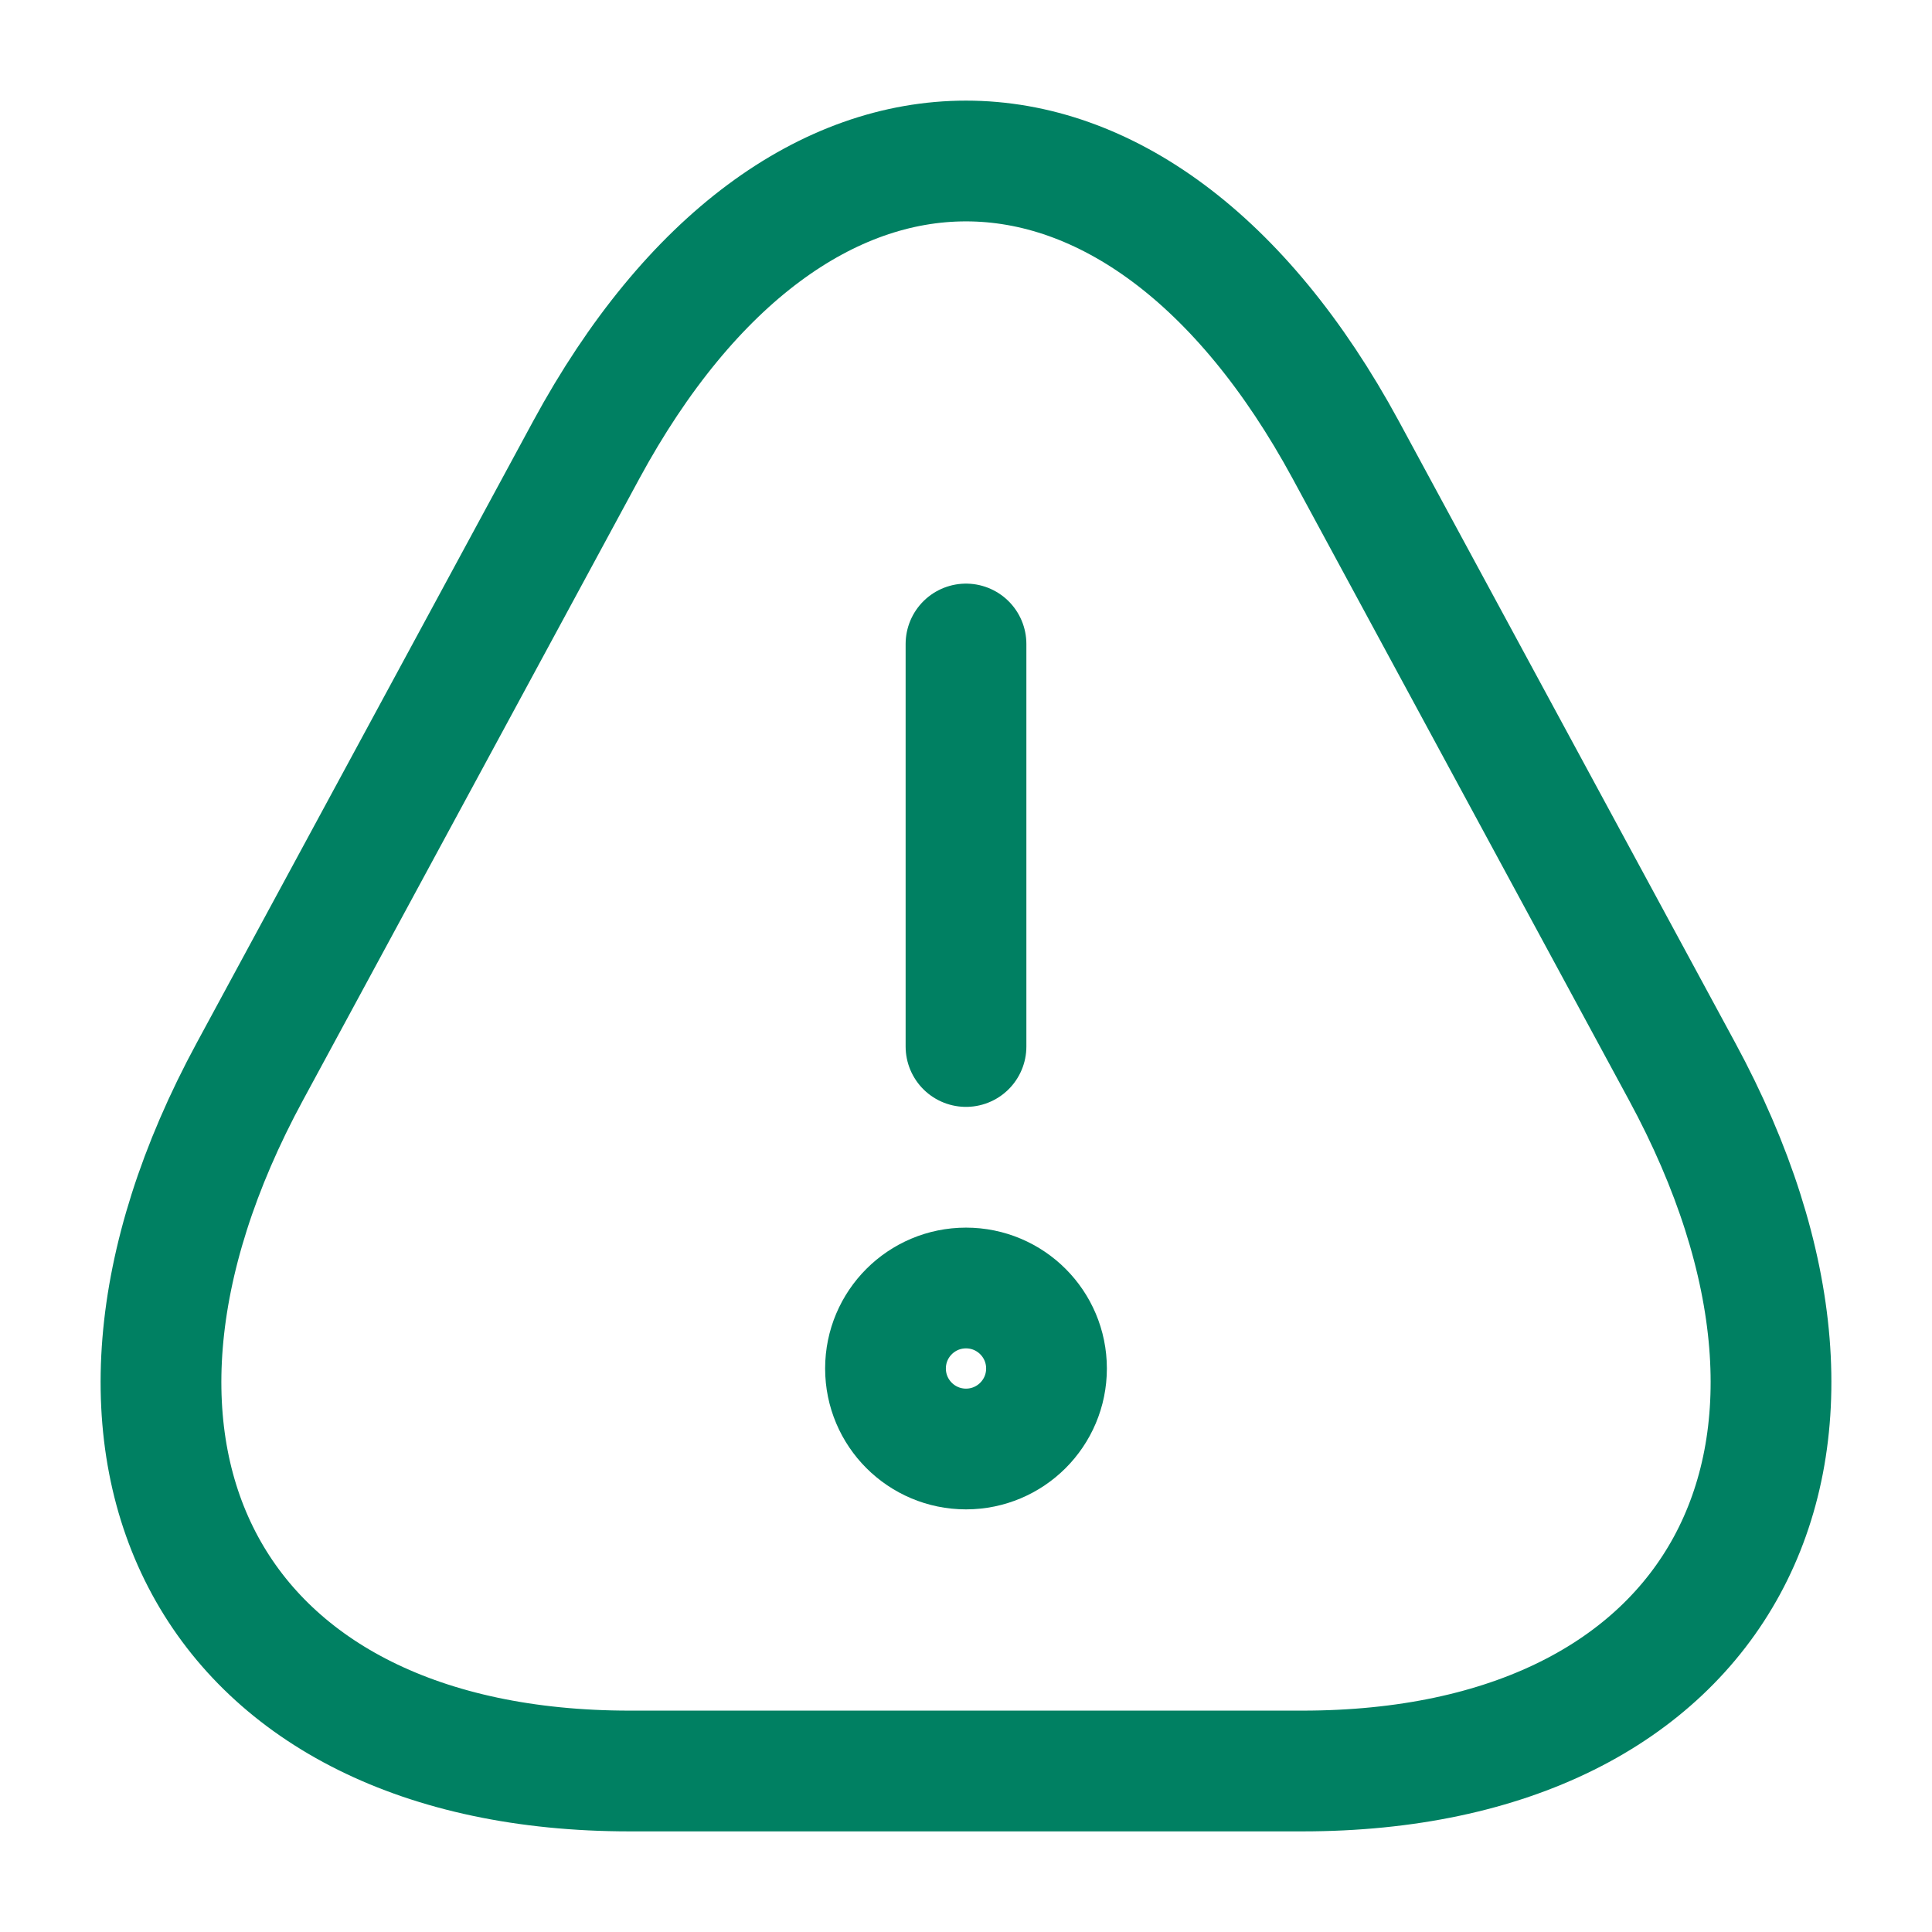
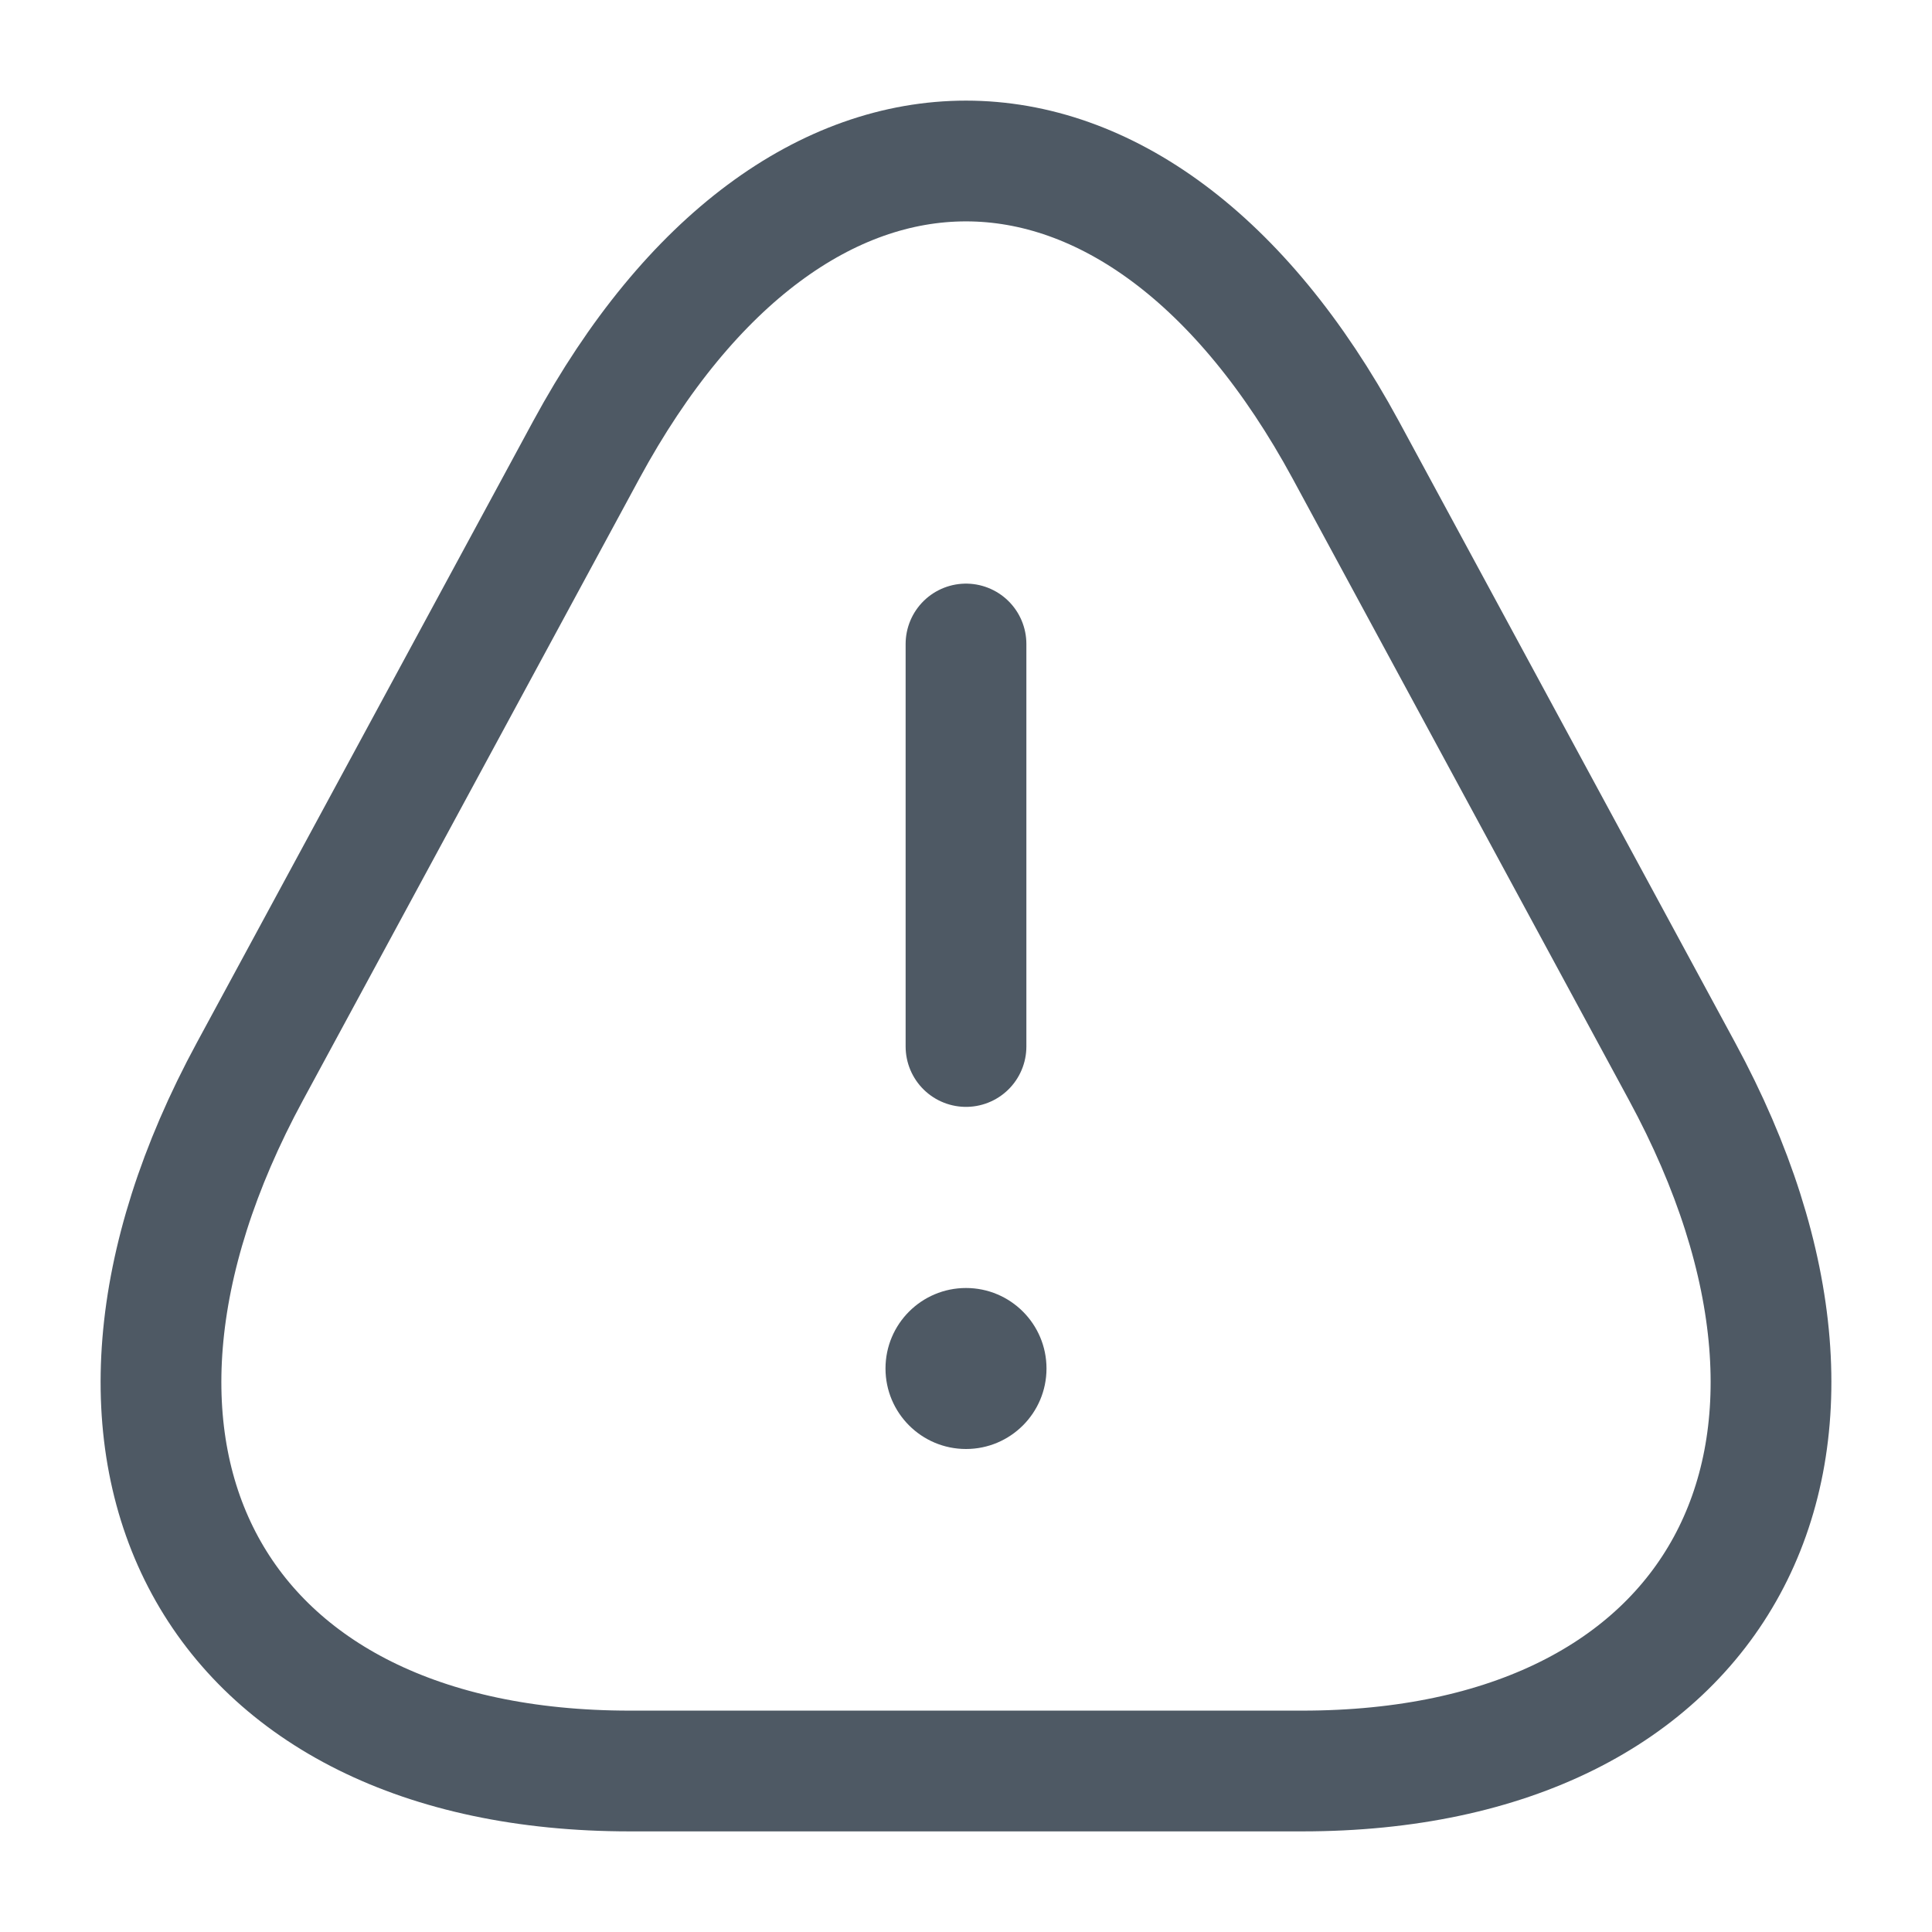
<svg xmlns="http://www.w3.org/2000/svg" width="24" height="24" viewBox="0 0 24 24" fill="none">
-   <path d="M12 22L7.823 22C2.637 22 0.513 18.091 3.106 13.307L5.195 9.447L7.283 5.588C9.876 0.804 14.124 0.804 16.717 5.588L18.805 9.447L20.894 13.307C23.487 18.091 21.363 22 16.177 22L12 22Z" stroke="#008062" stroke-width="1.5" stroke-miterlimit="10" stroke-linecap="round" stroke-linejoin="round" />
-   <path d="M12 13L12 8" stroke="#008062" stroke-width="1.5" stroke-linecap="round" stroke-linejoin="round" />
-   <circle cx="12" cy="17" r="1" stroke="#008062" stroke-width="1.5" />
+   <path d="M12 22L7.823 22C2.637 22 0.513 18.091 3.106 13.307L5.195 9.447L7.283 5.588C9.876 0.804 14.124 0.804 16.717 5.588L18.805 9.447L20.894 13.307C23.487 18.091 21.363 22 16.177 22L12 22Z" stroke="#4E5964" stroke-width="1.5" stroke-miterlimit="10" stroke-linecap="round" stroke-linejoin="round" />
+   <path d="M12 13L12 8" stroke="#4E5964" stroke-width="1.5" stroke-linecap="round" stroke-linejoin="round" />
+   <circle cx="12" cy="17" r="1" fill="#4E5964" />
</svg>
